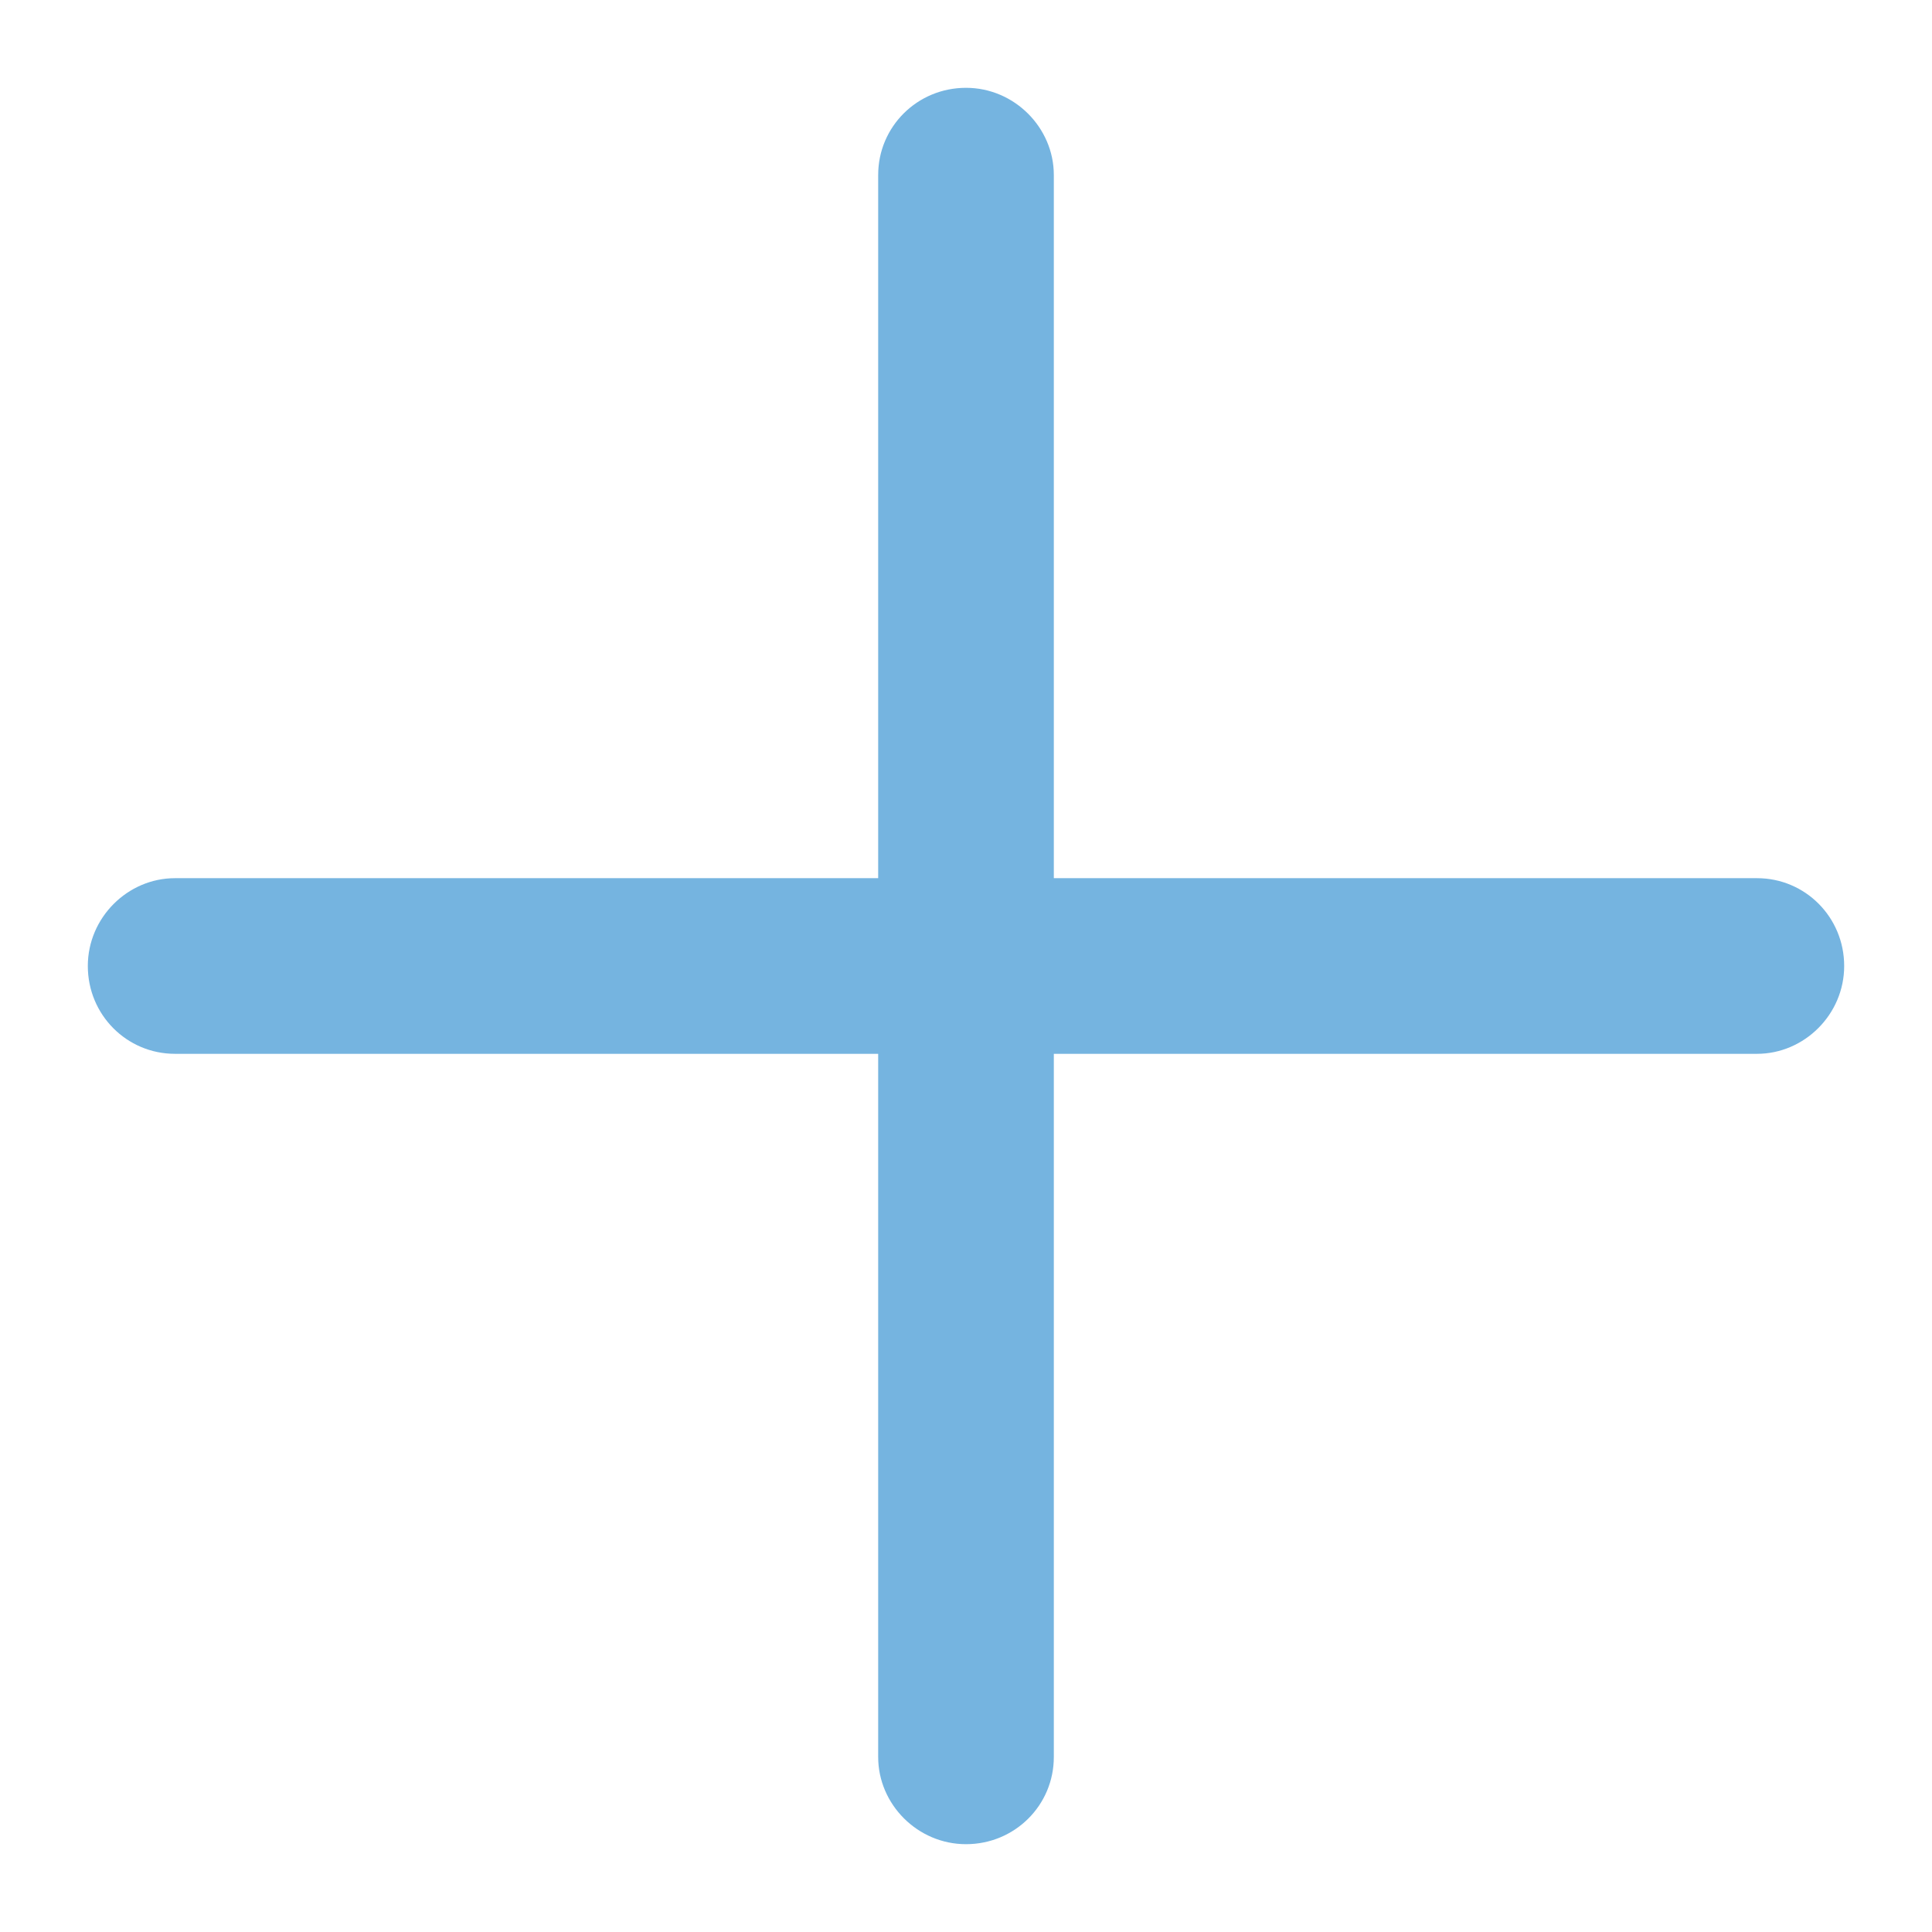
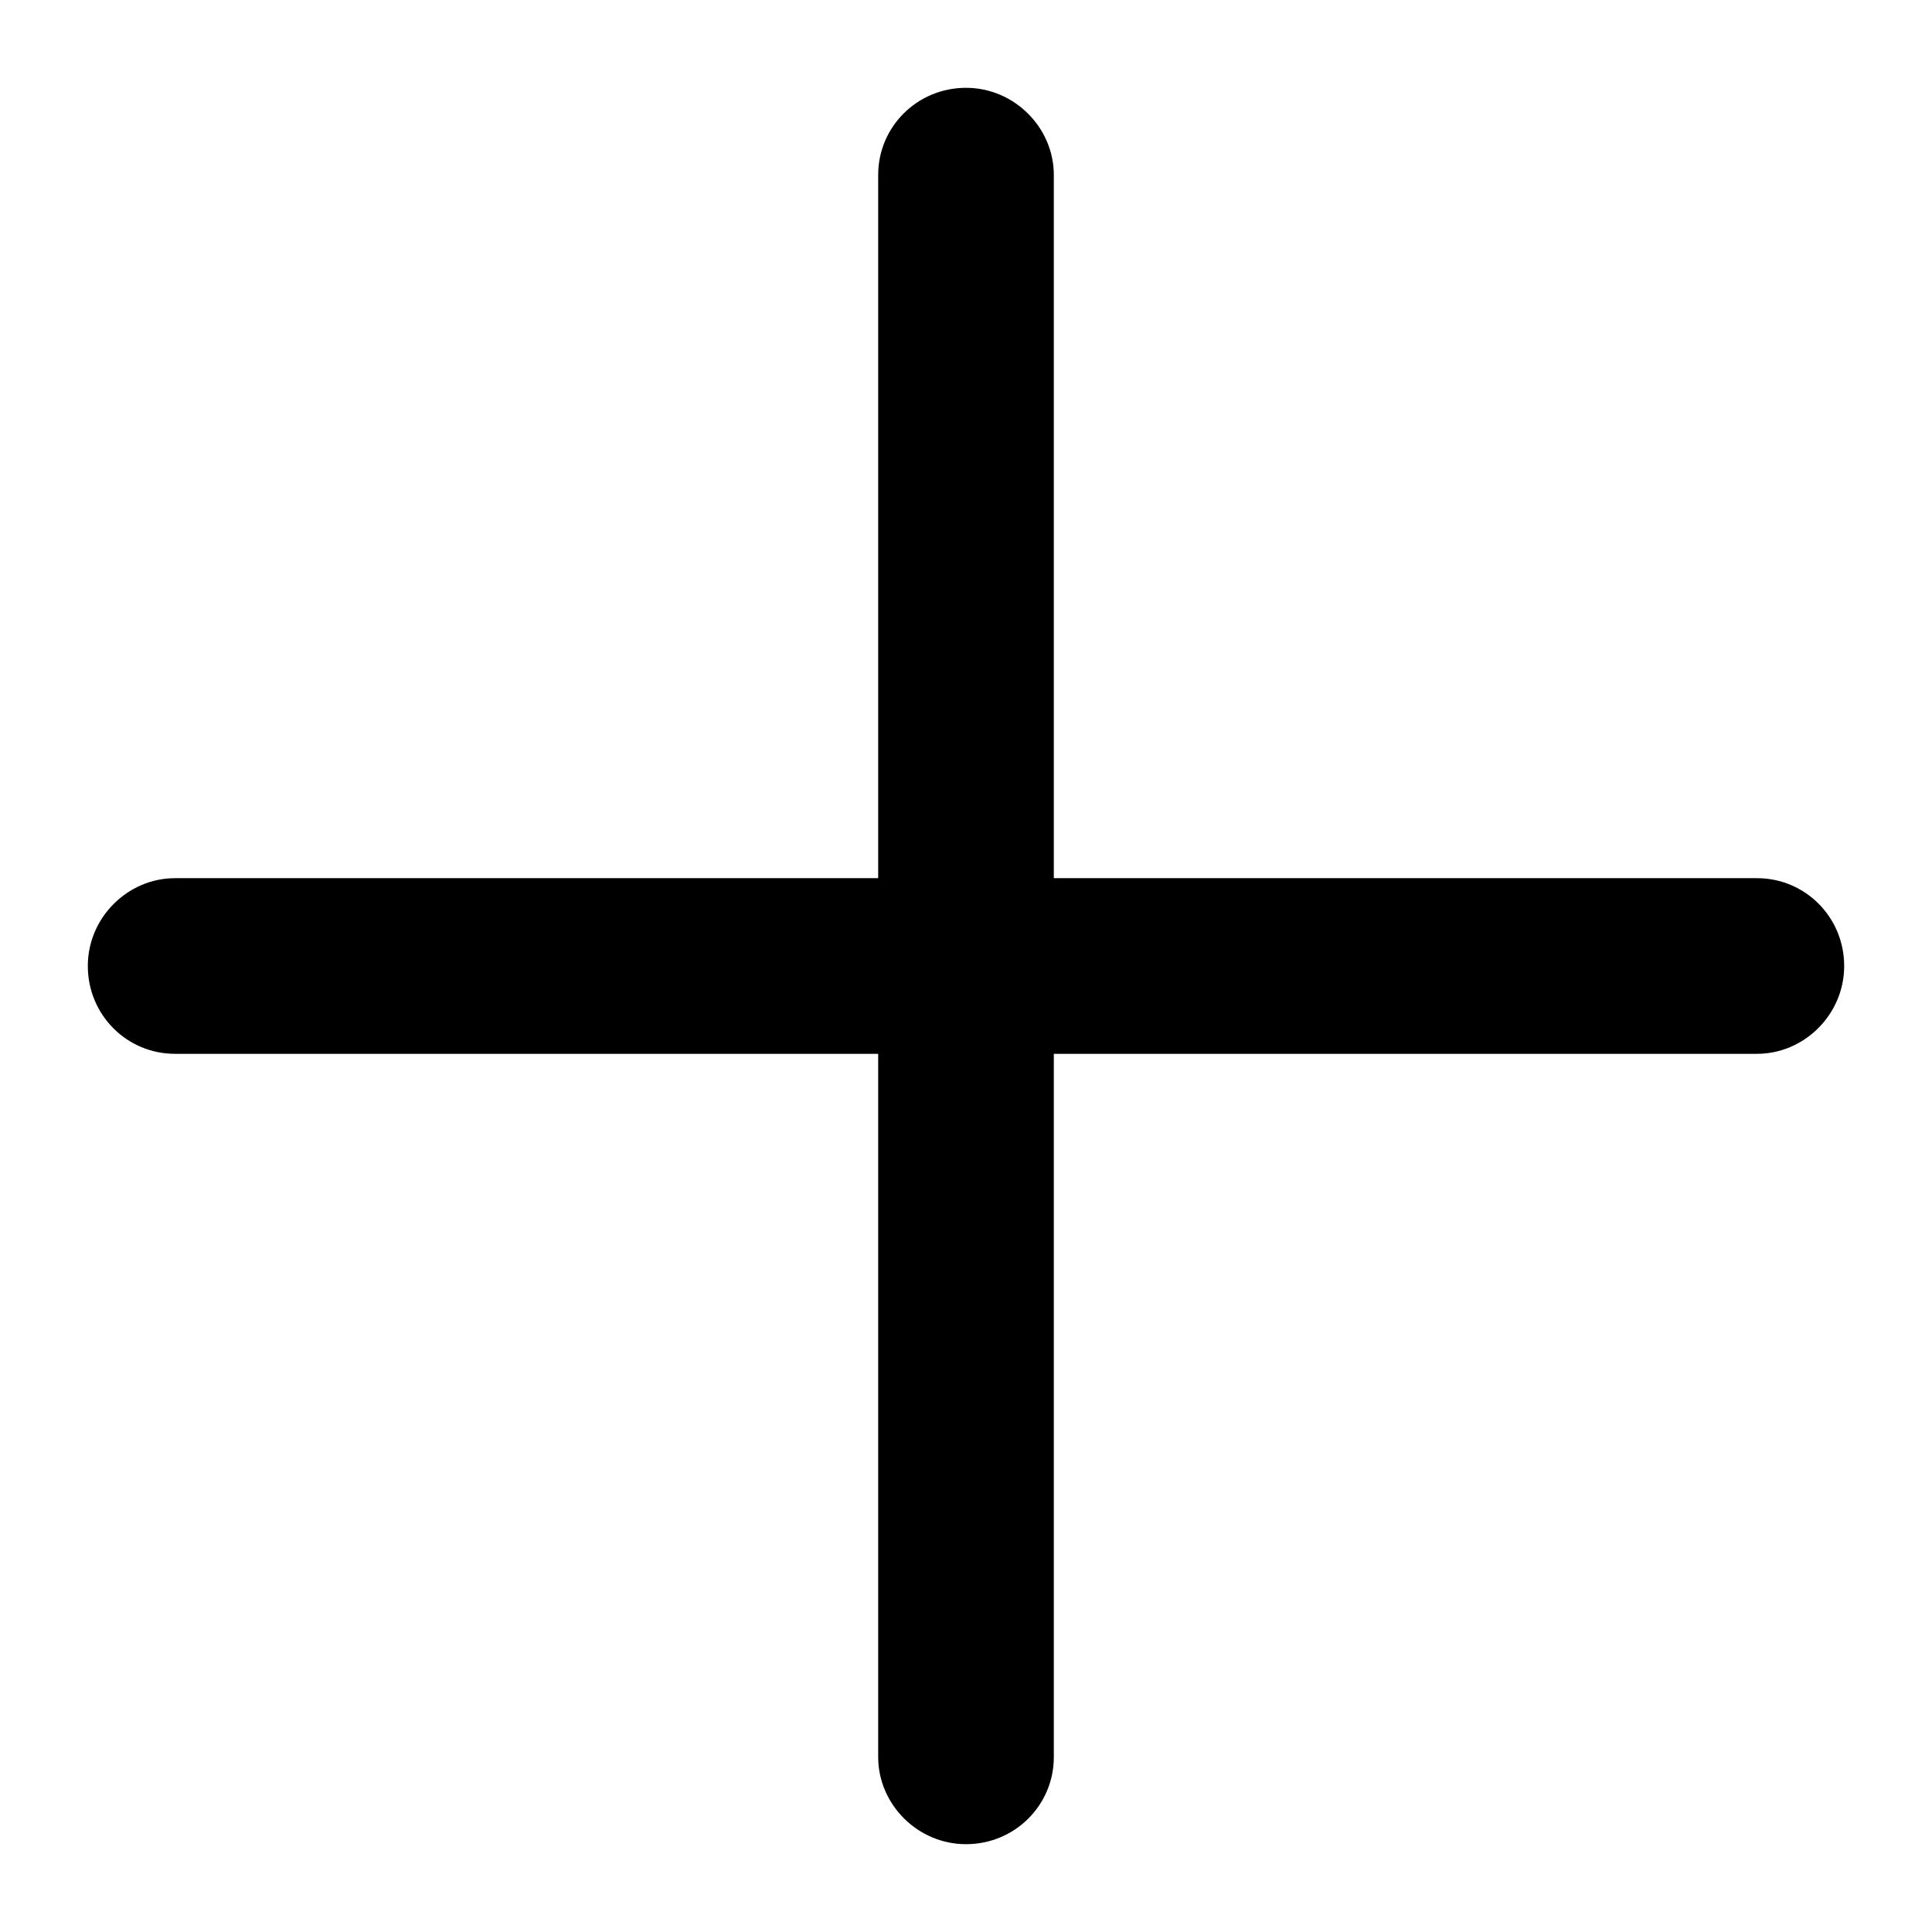
<svg xmlns="http://www.w3.org/2000/svg" width="22px" height="22px" viewBox="0 0 22 22" version="1.1">
  <g stroke="none" stroke-width="1" fill="none" fill-rule="evenodd">
-     <path d="M12,10 L20.008,10 C20.556,10 21,10.444 21,11 C21,11.552 20.545,12 20.008,12 L12,12 L12,20.008 C12,20.556 11.556,21 11,21 C10.448,21 10,20.545 10,20.008 L10,12 L1.992,12 C1.444,12 1,11.556 1,11 C1,10.448 1.455,10 1.992,10 L10,10 L10,1.992 C10,1.444 10.444,1 11,1 C11.552,1 12,1.455 12,1.992 L12,10 Z" fill="#75B4E0" />
+     <path d="M12,10 L20.008,10 C20.556,10 21,10.444 21,11 C21,11.552 20.545,12 20.008,12 L12,12 L12,20.008 C12,20.556 11.556,21 11,21 C10.448,21 10,20.545 10,20.008 L10,12 L1.992,12 C1.444,12 1,11.556 1,11 C1,10.448 1.455,10 1.992,10 L10,10 L10,1.992 C10,1.444 10.444,1 11,1 C11.552,1 12,1.455 12,1.992 L12,10 Z" fill="currentColor" />
  </g>
</svg>
